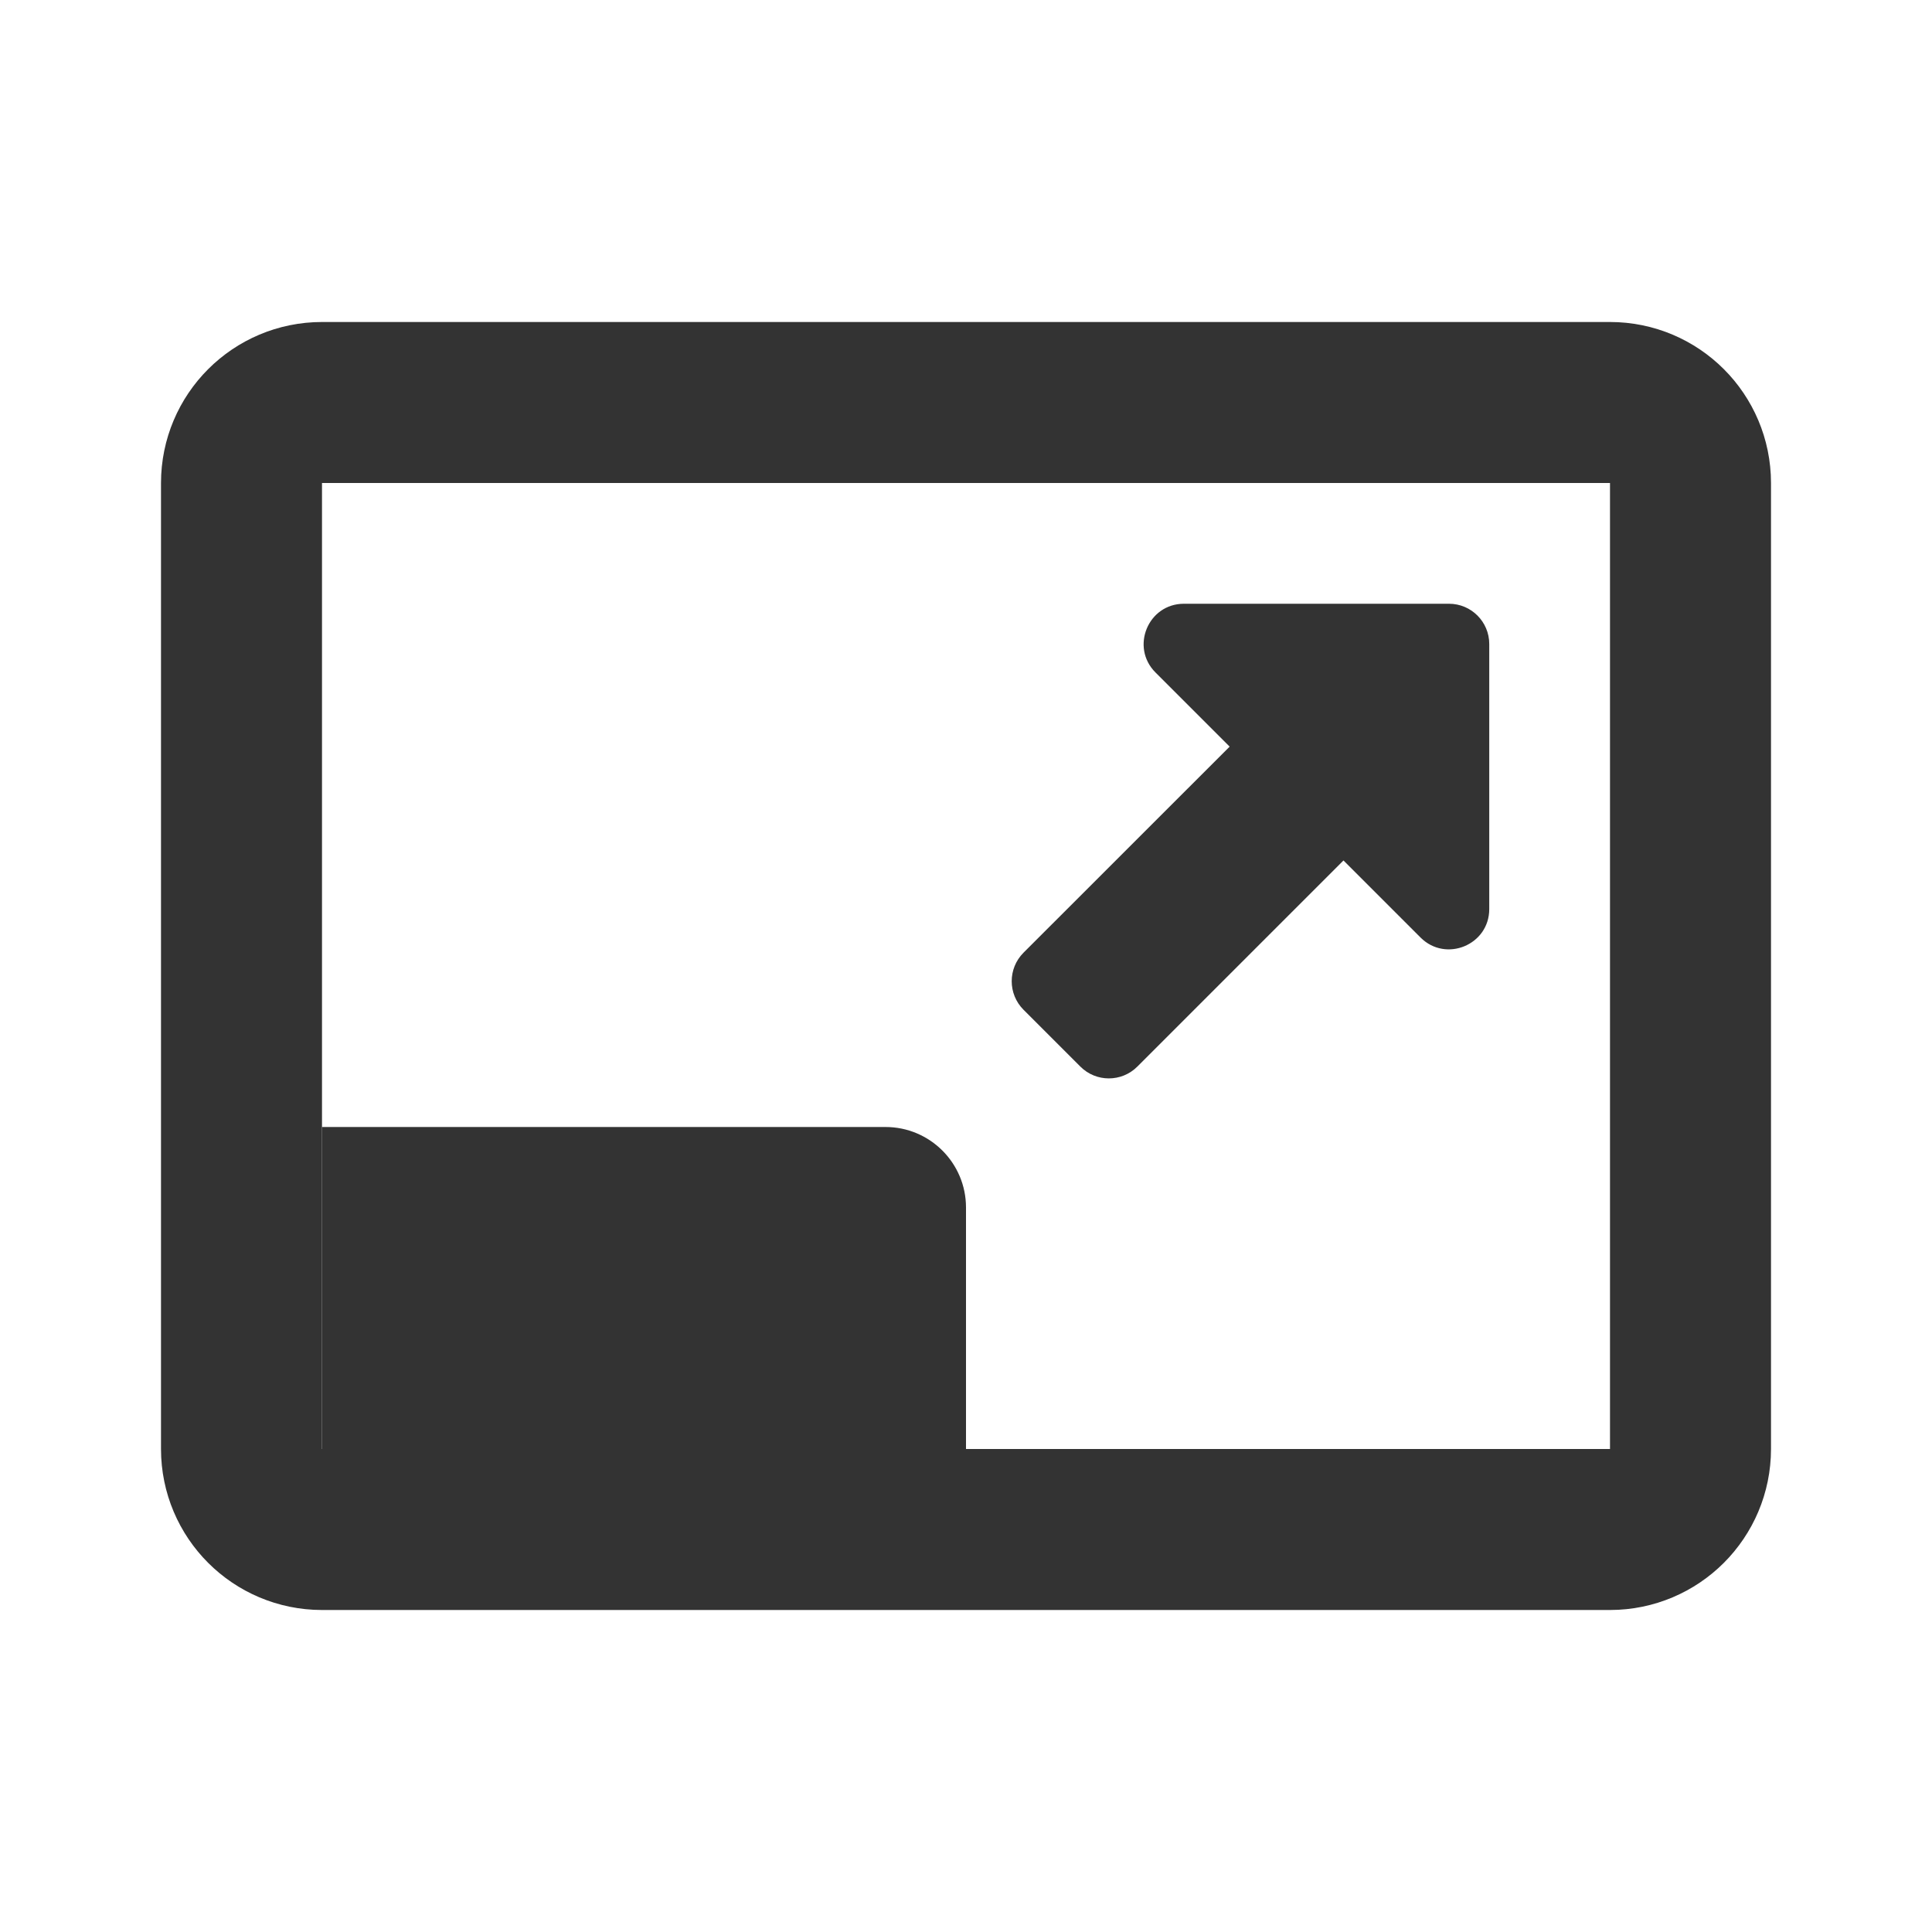
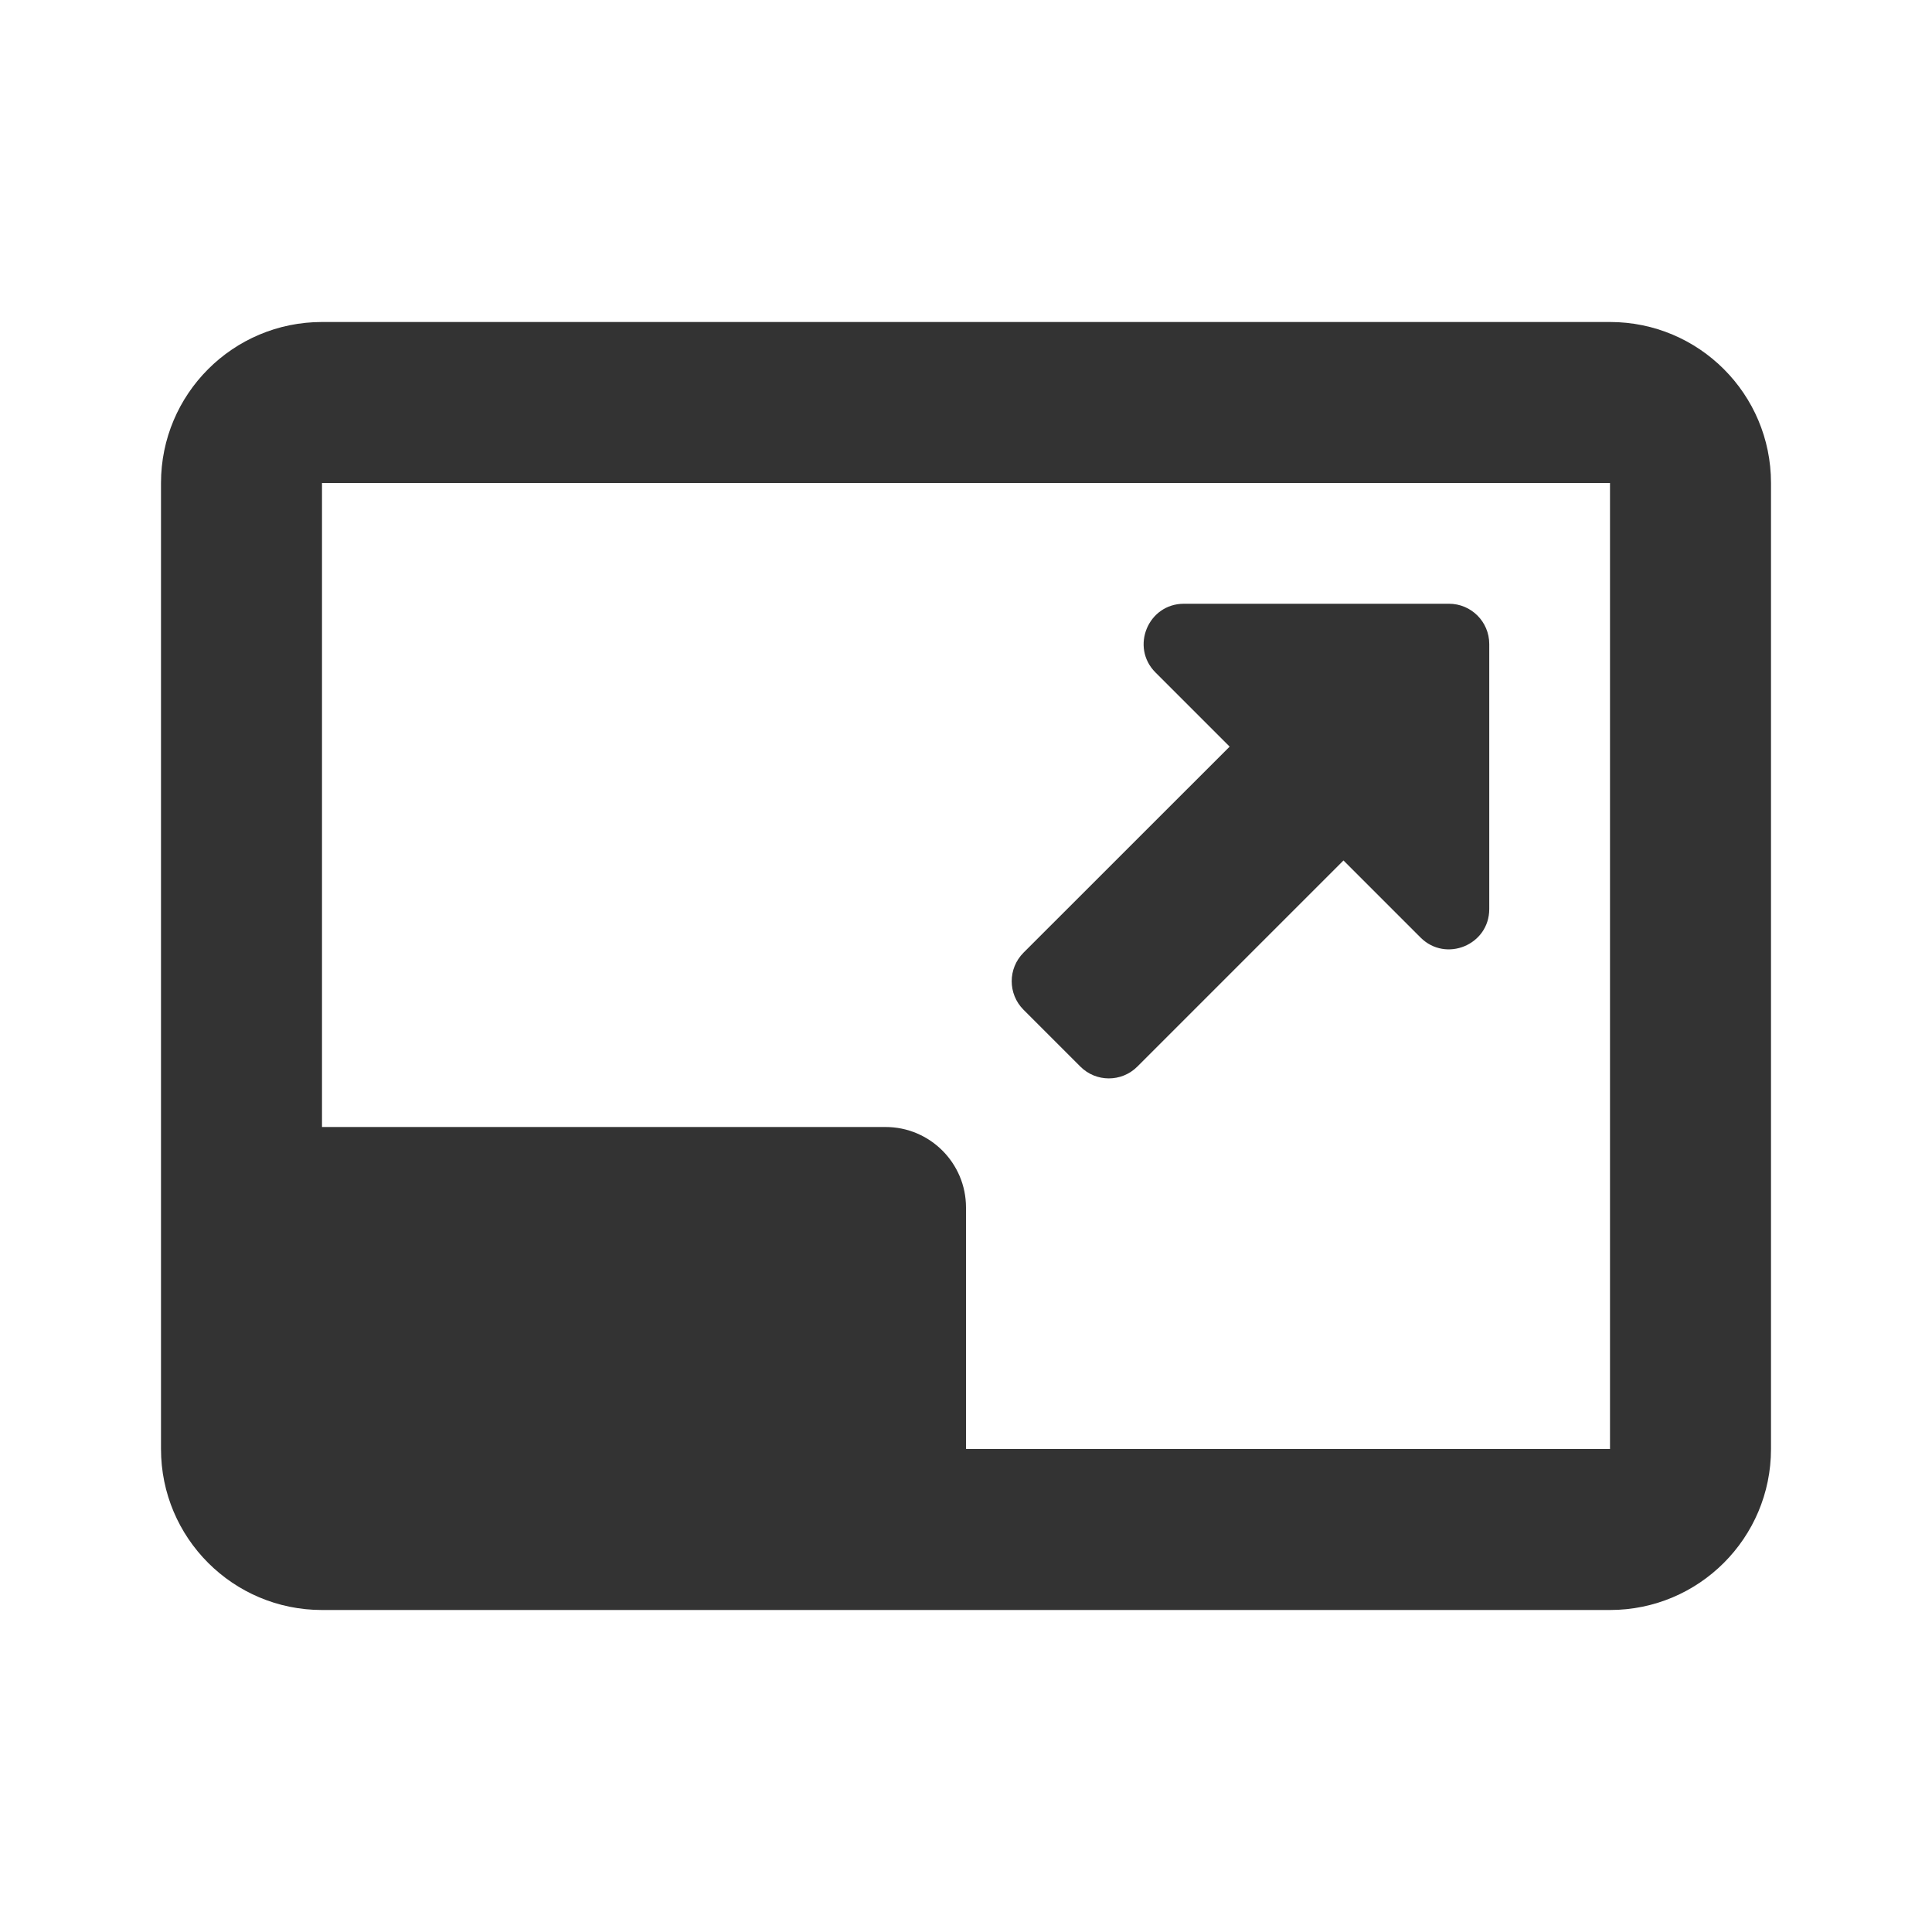
<svg xmlns="http://www.w3.org/2000/svg" width="24" height="24" viewBox="0 0 24 24" fill="none">
-   <rect x="3" y="5" width="18" height="14" rx="1" stroke="#333333" stroke-width="2" />
-   <path d="M4 14H11C11.552 14 12 14.448 12 15V18H4V14Z" fill="#333333" />
-   <path fill-rule="evenodd" clip-rule="evenodd" d="M14.707 7.5H18C18.276 7.5 18.5 7.724 18.5 8V11.293C18.5 11.738 17.961 11.961 17.646 11.646L16.689 10.689L14.128 13.25C13.933 13.445 13.616 13.445 13.421 13.25L12.714 12.543C12.519 12.347 12.519 12.031 12.714 11.835L15.275 9.275L14.354 8.354C14.039 8.039 14.262 7.5 14.707 7.5Z" fill="#333333" />
+   <path fill-rule="evenodd" clip-rule="evenodd" d="M20 6H4V14H11C11.552 14 12 14.448 12 15V18H20V6ZM4 4C2.895 4 2 4.895 2 6V18C2 19.105 2.895 20 4 20H20C21.105 20 22 19.105 22 18V6C22 4.895 21.105 4 20 4H4ZM18 7.5H14.707C14.262 7.5 14.039 8.039 14.354 8.354L15.275 9.275L12.714 11.835C12.519 12.031 12.519 12.347 12.714 12.543L13.421 13.25C13.616 13.445 13.933 13.445 14.128 13.25L16.689 10.689L17.646 11.646C17.961 11.961 18.5 11.738 18.5 11.293V8C18.5 7.724 18.276 7.5 18 7.5Z" fill="#333333" />
</svg>
